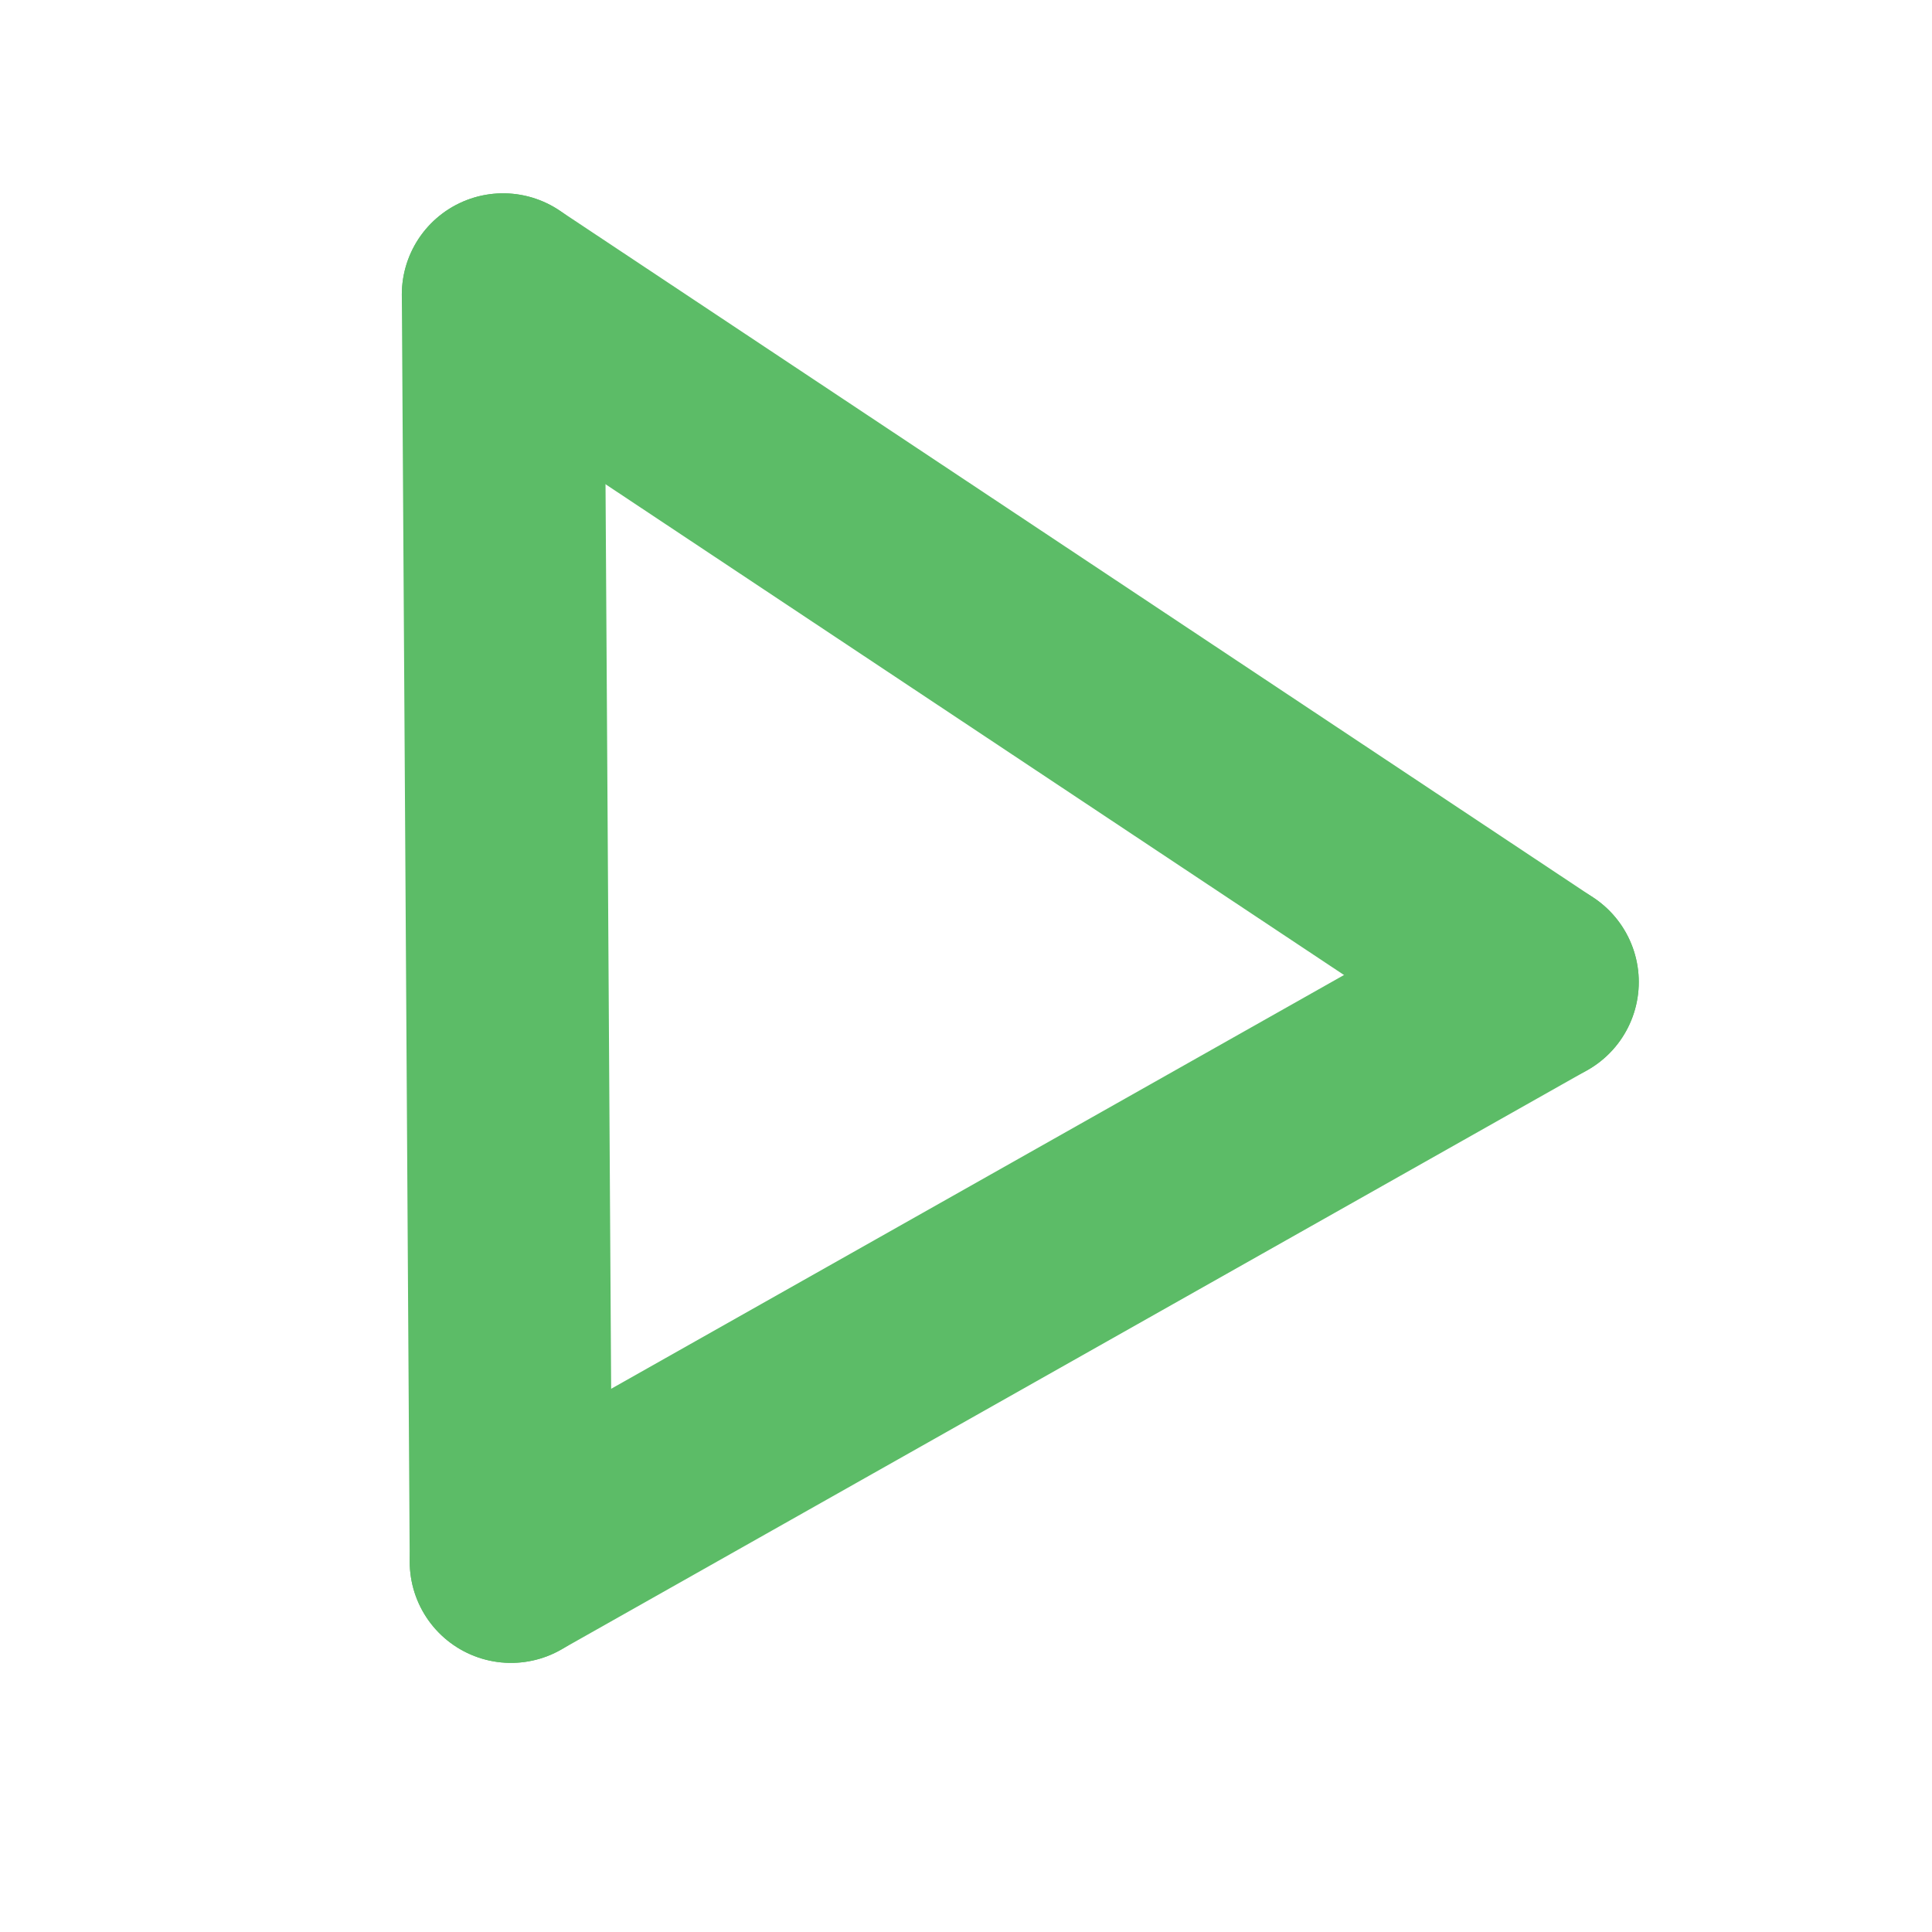
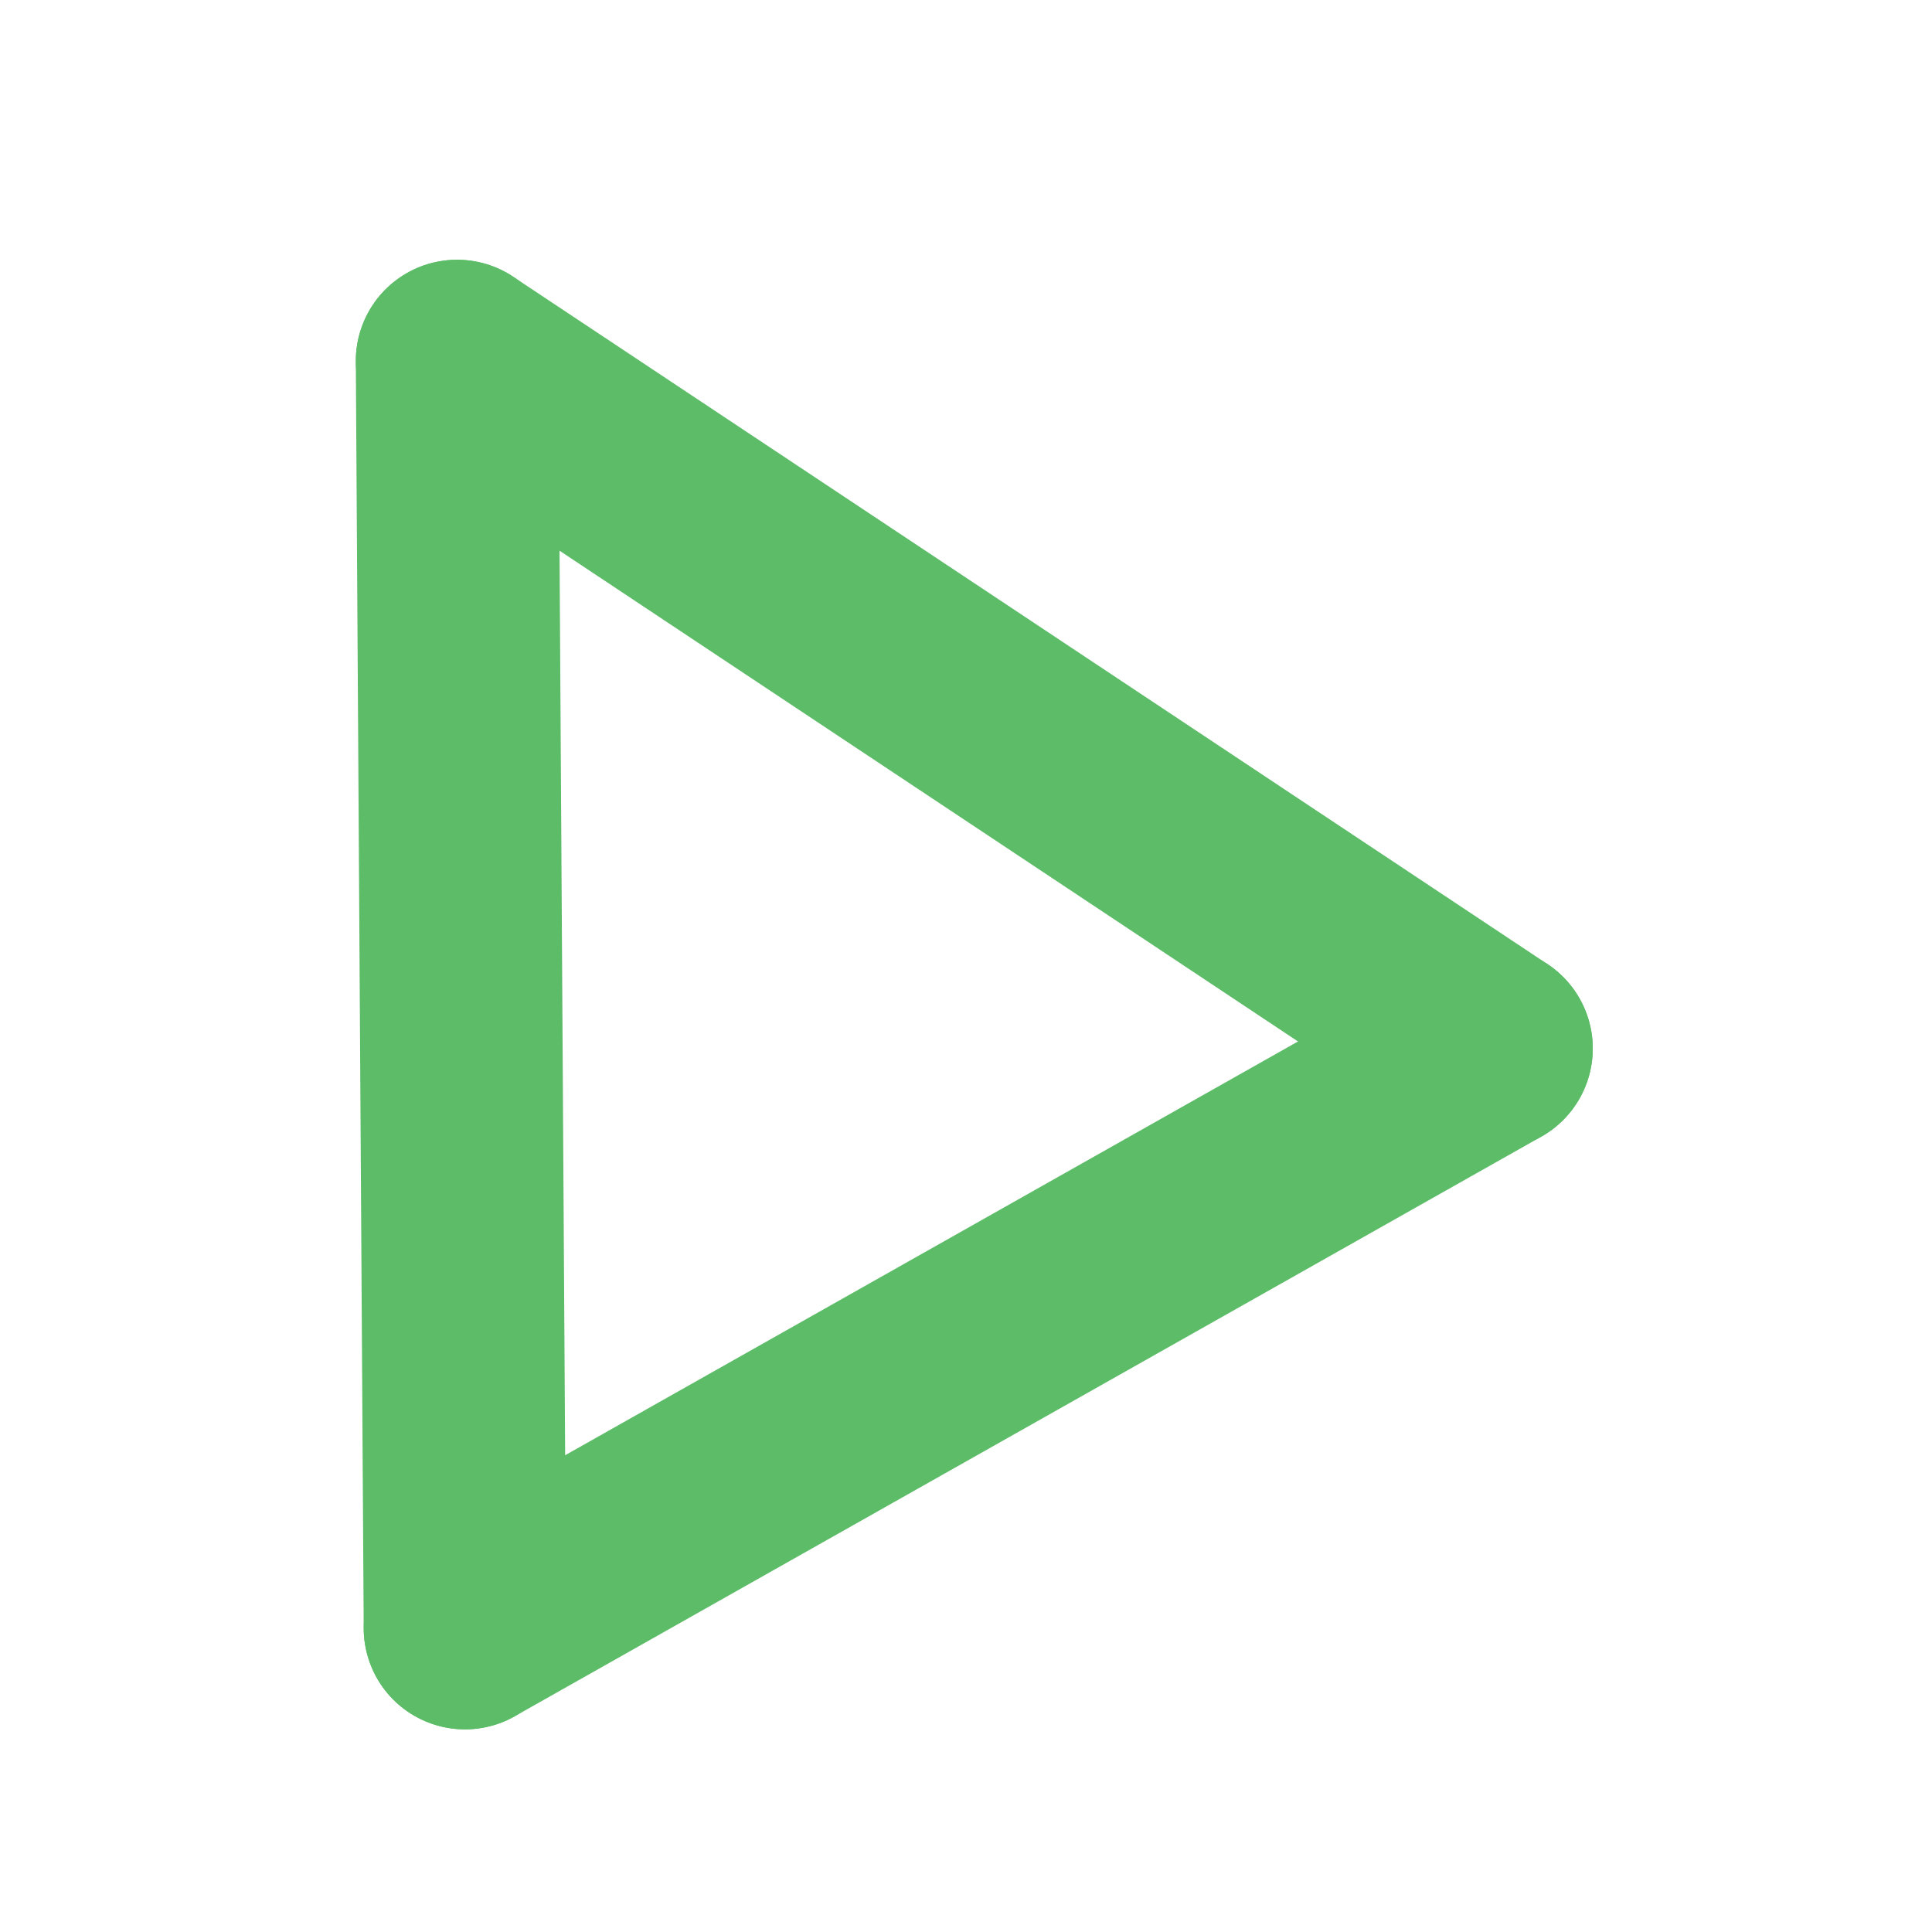
<svg xmlns="http://www.w3.org/2000/svg" width="200mm" height="200mm" viewBox="0 0 200 200" version="1.1" id="svg5">
  <defs id="defs2" />
  <g id="layer1">
-     <g id="g2258">
-       <path style="display:inline;fill:none;fill-rule:evenodd;stroke:#5cbc67;stroke-width:20.965;stroke-linecap:round;stroke-linejoin:miter;stroke-opacity:1;stroke-miterlimit:4;stroke-dasharray:none" d="M 52.079,30.494 52.896,161.66" id="path896" />
-       <path style="display:inline;fill:none;fill-rule:evenodd;stroke:#5cbc67;stroke-width:20.965;stroke-linecap:round;stroke-linejoin:miter;stroke-opacity:1;stroke-miterlimit:4;stroke-dasharray:none" d="M 52.079,30.494 159.163,101.66" id="path898" />
-       <path style="fill:none;fill-rule:evenodd;stroke:#5cbc67;stroke-width:20.965;stroke-linecap:round;stroke-linejoin:miter;stroke-opacity:1;stroke-miterlimit:4;stroke-dasharray:none" d="M 159.163,101.66 52.896,161.66" id="path900" />
+     <g id="g2258" transform="translate(-4.7625,6.879167)">
+       <path style="display:inline;fill:none;fill-rule:evenodd;stroke:#5cbc67;stroke-width:20.965;stroke-linecap:round;stroke-linejoin:miter;stroke-miterlimit:4;stroke-dasharray:none;stroke-opacity:1" d="M 52.079,30.494 52.896,161.66" id="path896" />
+       <path style="display:inline;fill:none;fill-rule:evenodd;stroke:#5cbc67;stroke-width:20.965;stroke-linecap:round;stroke-linejoin:miter;stroke-miterlimit:4;stroke-dasharray:none;stroke-opacity:1" d="M 52.079,30.494 159.163,101.66" id="path898" />
+       <path style="fill:none;fill-rule:evenodd;stroke:#5cbc67;stroke-width:20.965;stroke-linecap:round;stroke-linejoin:miter;stroke-miterlimit:4;stroke-dasharray:none;stroke-opacity:1" d="M 159.163,101.66 52.896,161.66" id="path900" />
    </g>
  </g>
</svg>
